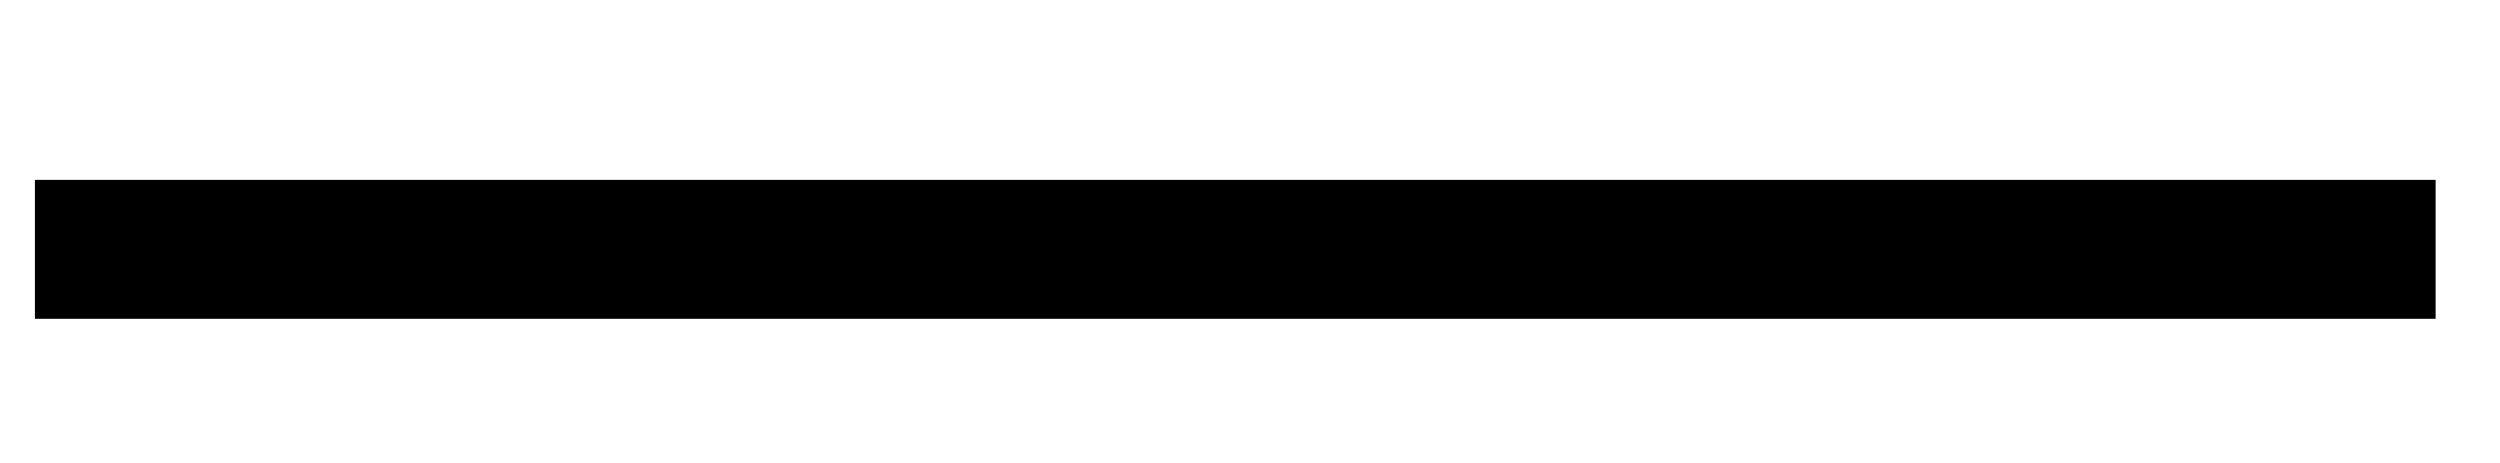
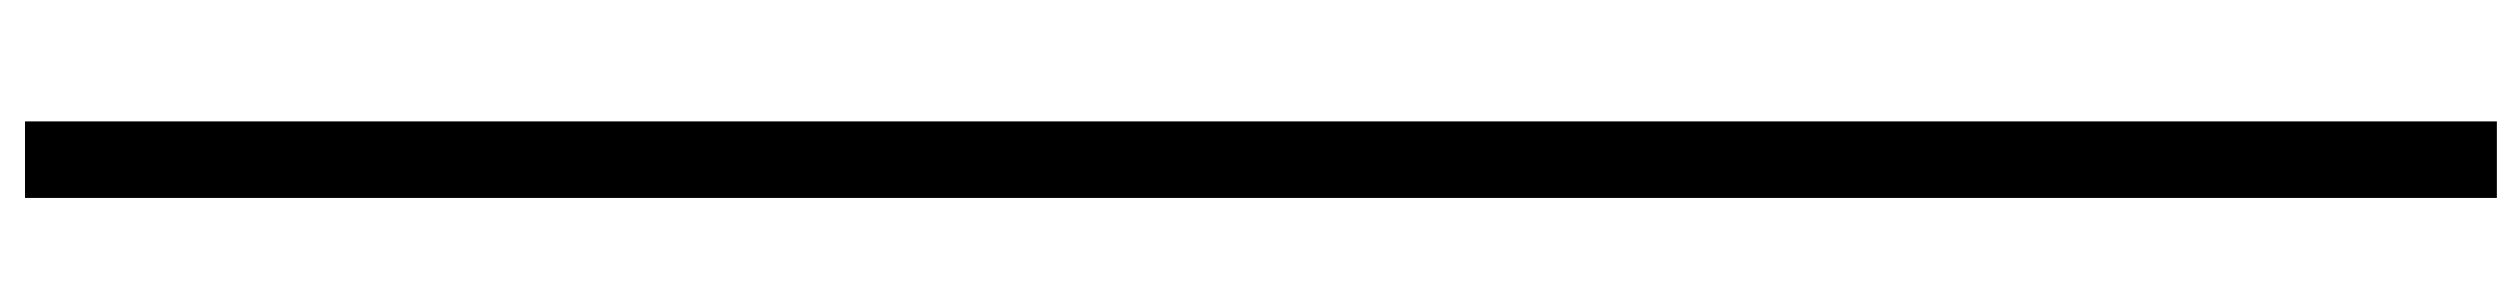
- <svg xmlns="http://www.w3.org/2000/svg" version="1.1" width="54px" height="10px" viewBox="1290 842  54 10">
-   <g transform="matrix(0.636383 -0.7713733 0.7713733 0.636383 -174.4695 1323.882 )">
-     <path d="M 1333 867  L 1300 827  " stroke-width="3" stroke="#000000" fill="none" />
+ <svg xmlns="http://www.w3.org/2000/svg" version="1.1" width="98px" height="12px" viewBox="848 740  98 12">
+   <g transform="matrix(-0.856581 -0.5160126 0.5160126 -0.856581 1280.408 1847.873 )">
+     <path d="M 855 771  L 938 721  " stroke-width="3" stroke="#000000" fill="none" />
  </g>
</svg>
